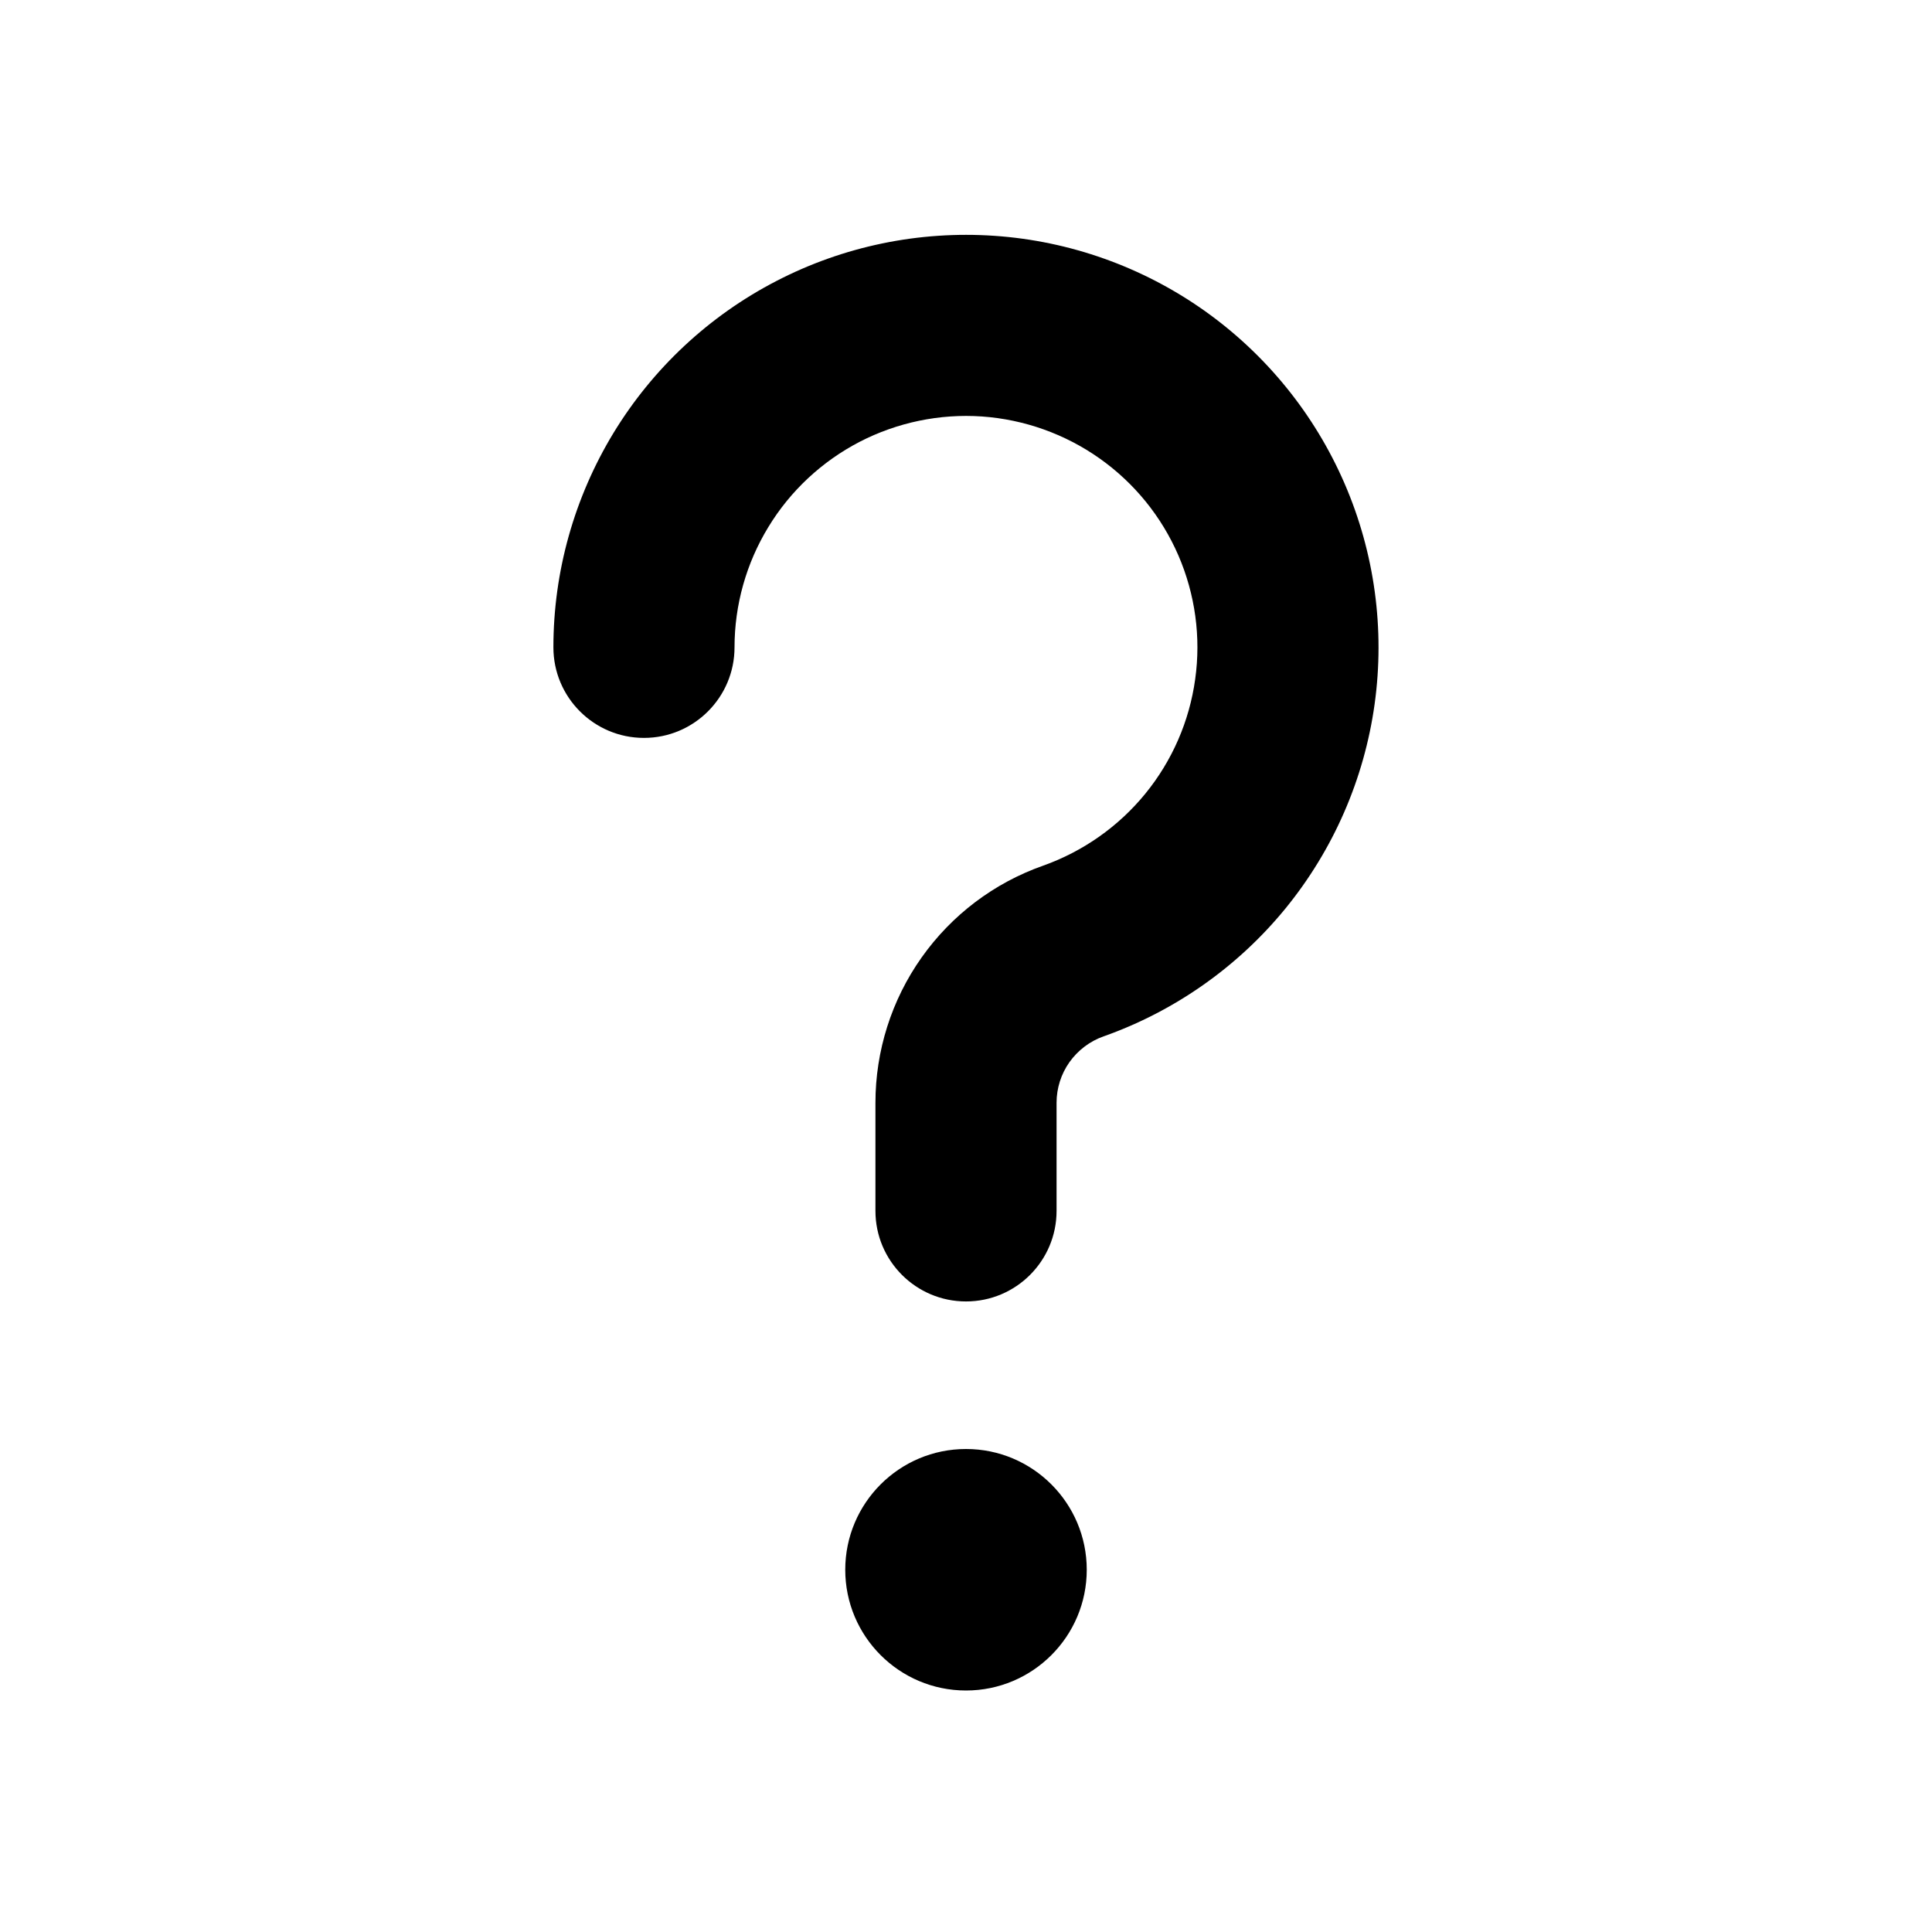
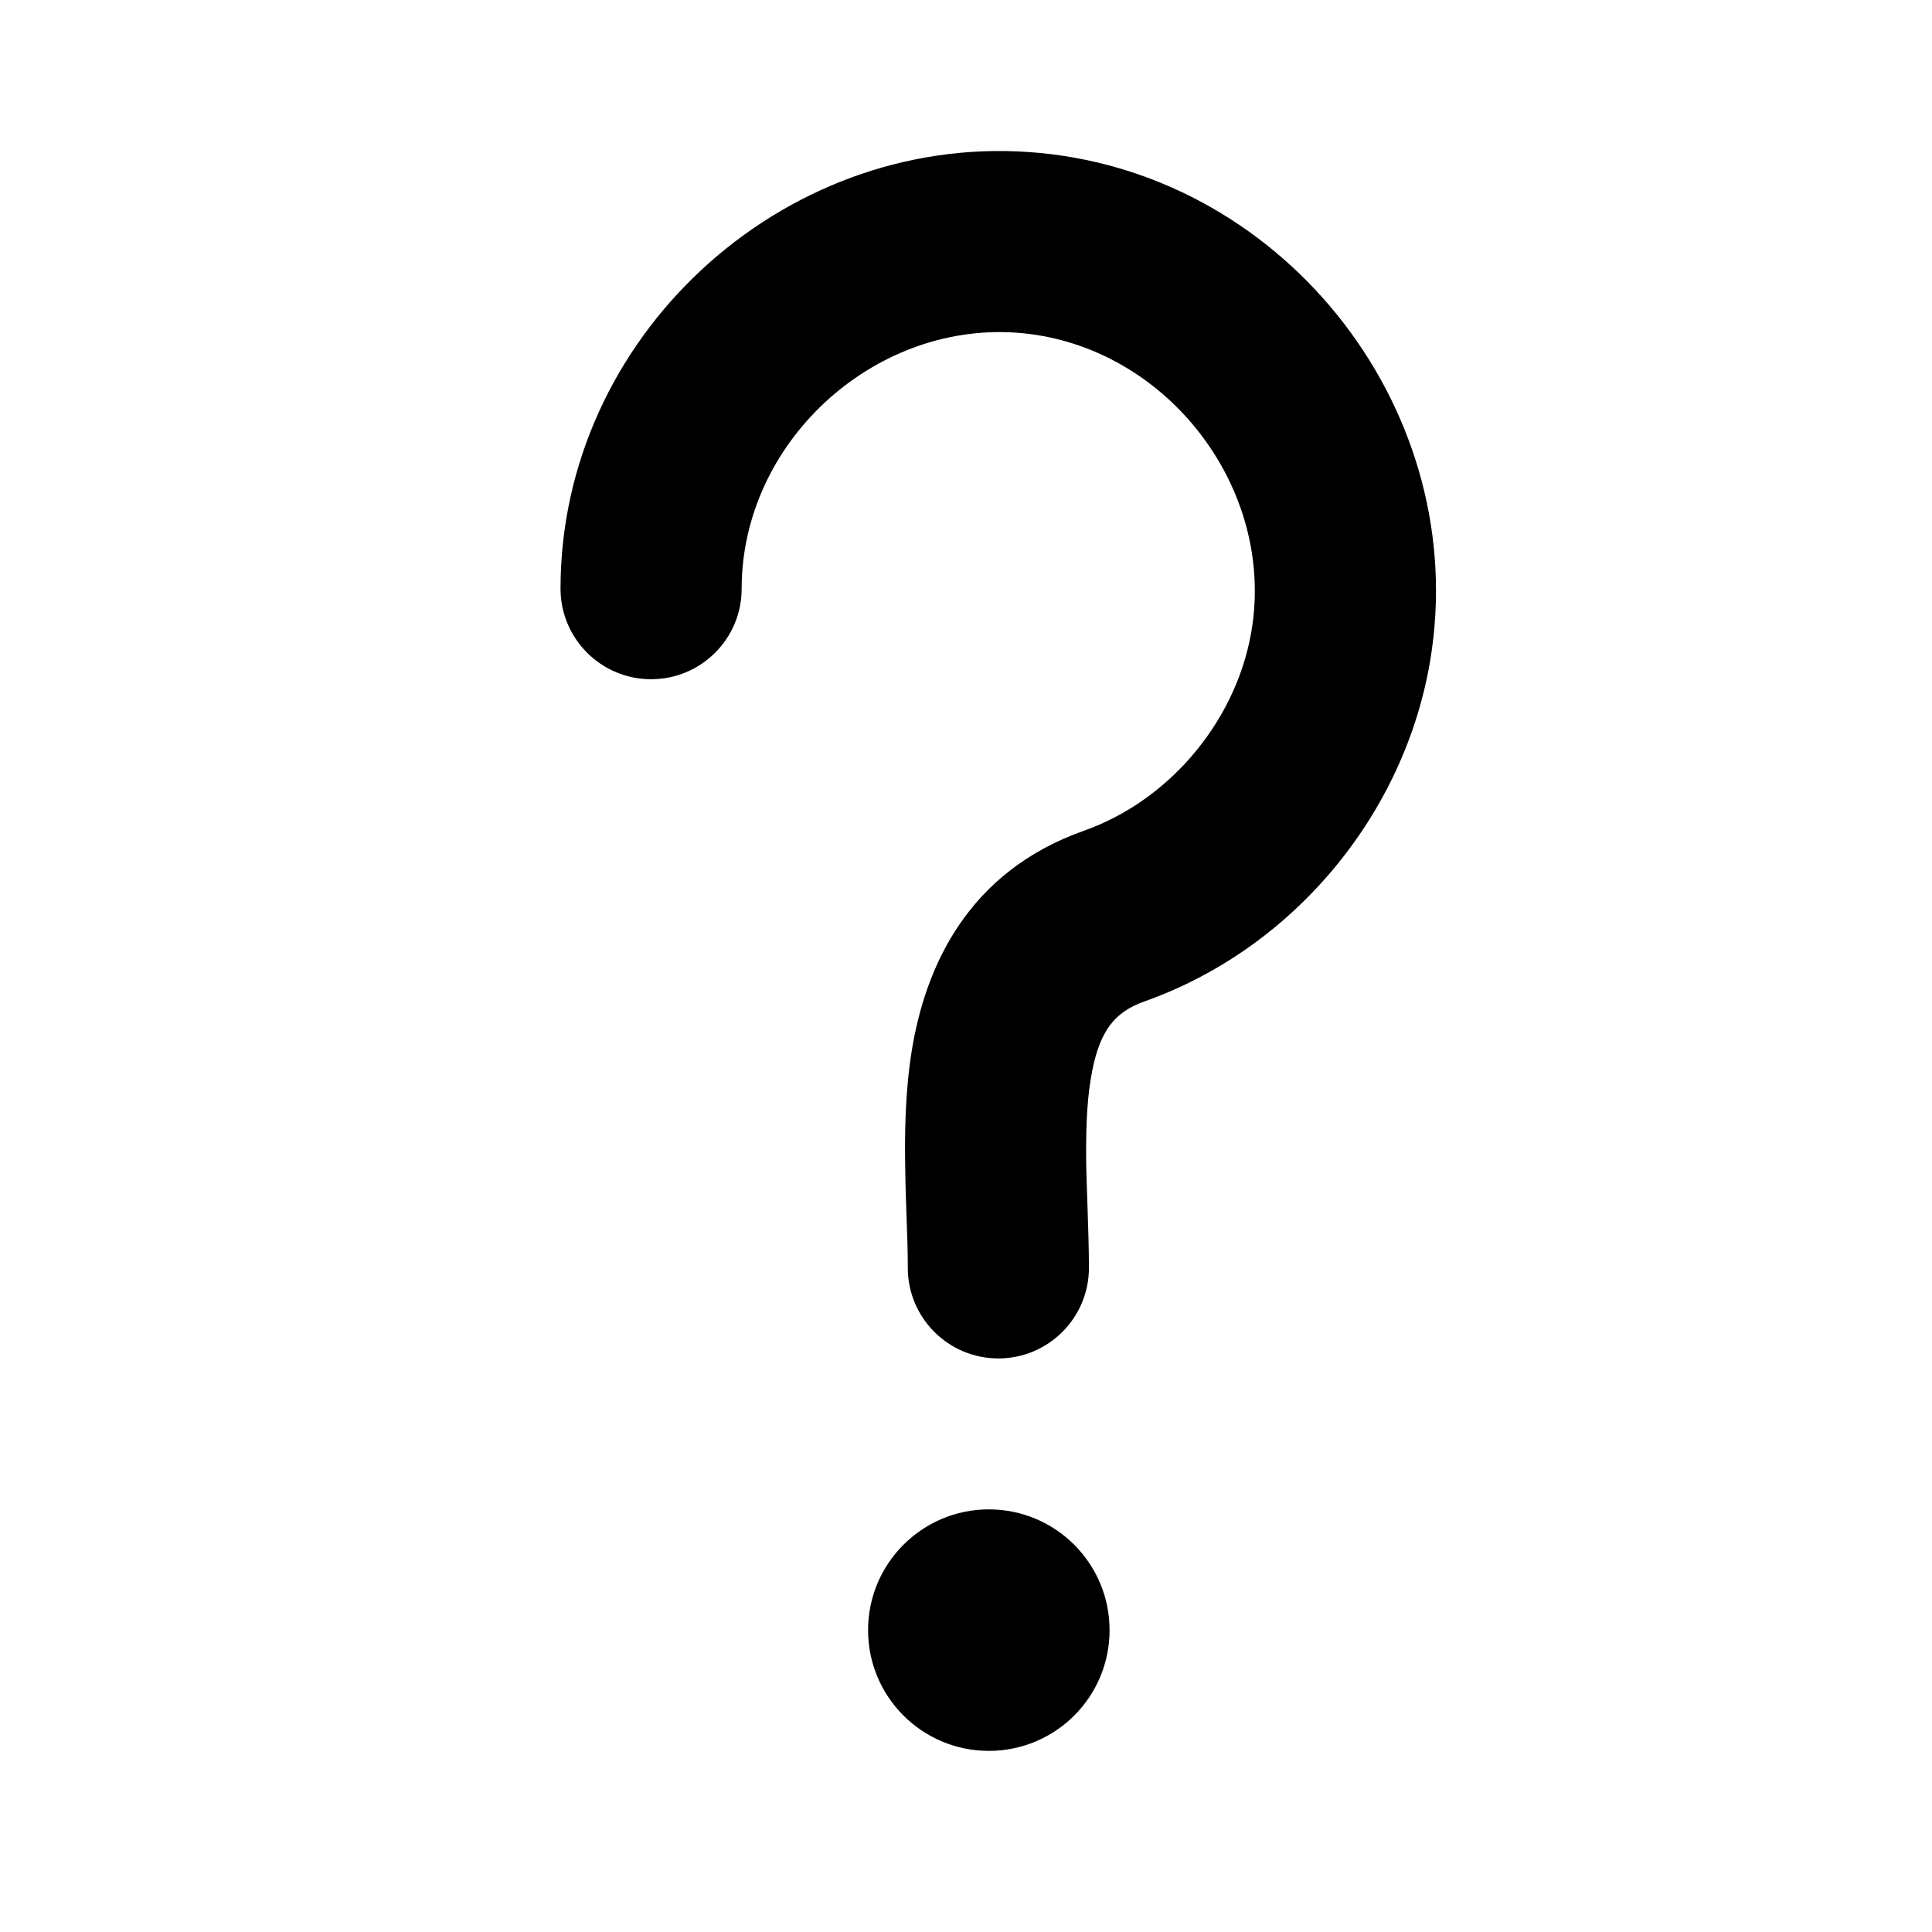
<svg xmlns="http://www.w3.org/2000/svg" width="16" height="16" viewBox="0 0 16 16" fill="none">
-   <path fill-rule="evenodd" clip-rule="evenodd" d="M7.119 3.659C7.431 3.498 7.782 3.425 8.132 3.449C8.483 3.474 8.82 3.594 9.107 3.797C9.394 4 9.619 4.277 9.759 4.6C9.898 4.922 9.947 5.277 9.898 5.625C9.85 5.973 9.707 6.301 9.485 6.573C9.263 6.845 8.97 7.051 8.639 7.169C8.232 7.312 7.881 7.578 7.632 7.93C7.383 8.282 7.25 8.703 7.25 9.133V9.134V9.134V10.028C7.25 10.442 7.586 10.778 8 10.778C8.414 10.778 8.75 10.442 8.75 10.028V9.133L8.75 9.133C8.75 9.012 8.787 8.895 8.857 8.796C8.927 8.698 9.025 8.623 9.139 8.583C9.729 8.374 10.251 8.007 10.647 7.522C11.043 7.036 11.298 6.451 11.384 5.831C11.47 5.211 11.384 4.579 11.135 4.004C10.886 3.429 10.484 2.934 9.973 2.572C9.461 2.21 8.86 1.996 8.236 1.953C7.611 1.91 6.986 2.039 6.43 2.327C5.873 2.615 5.407 3.05 5.081 3.585C4.756 4.12 4.583 4.734 4.583 5.361C4.583 5.775 4.919 6.111 5.333 6.111C5.747 6.111 6.083 5.775 6.083 5.361C6.083 5.01 6.18 4.665 6.363 4.365C6.545 4.065 6.807 3.821 7.119 3.659ZM8 14C8.552 14 9 13.552 9 13C9 12.448 8.552 12 8 12C7.448 12 7 12.448 7 13C7 13.552 7.448 14 8 14Z" fill="black" />
+   <path fill-rule="evenodd" clip-rule="evenodd" d="M6.142 4.876C6.142 3.671 7.223 2.673 8.414 2.755C9.616 2.838 10.537 3.985 10.373 5.168C10.267 5.935 9.706 6.622 8.976 6.88C8.015 7.22 7.663 8.003 7.55 8.706C7.496 9.046 7.491 9.391 7.497 9.691C7.499 9.845 7.504 9.971 7.508 10.087C7.513 10.23 7.518 10.358 7.518 10.5C7.518 10.914 7.854 11.25 8.268 11.25C8.682 11.25 9.018 10.914 9.018 10.5C9.018 10.35 9.012 10.162 9.006 9.984L9.006 9.984C9.002 9.868 8.998 9.756 8.996 9.664C8.992 9.391 8.998 9.151 9.032 8.943C9.094 8.551 9.222 8.384 9.476 8.294C10.735 7.849 11.676 6.696 11.859 5.374C12.142 3.336 10.592 1.402 8.518 1.259C6.465 1.117 4.642 2.796 4.642 4.875C4.642 5.289 4.978 5.625 5.392 5.625C5.806 5.625 6.142 5.29 6.142 4.876ZM8.189 14.5C8.742 14.5 9.189 14.053 9.189 13.5C9.189 12.948 8.742 12.5 8.189 12.5C7.637 12.5 7.189 12.948 7.189 13.5C7.189 14.053 7.637 14.5 8.189 14.5Z" fill="black" />
</svg>
